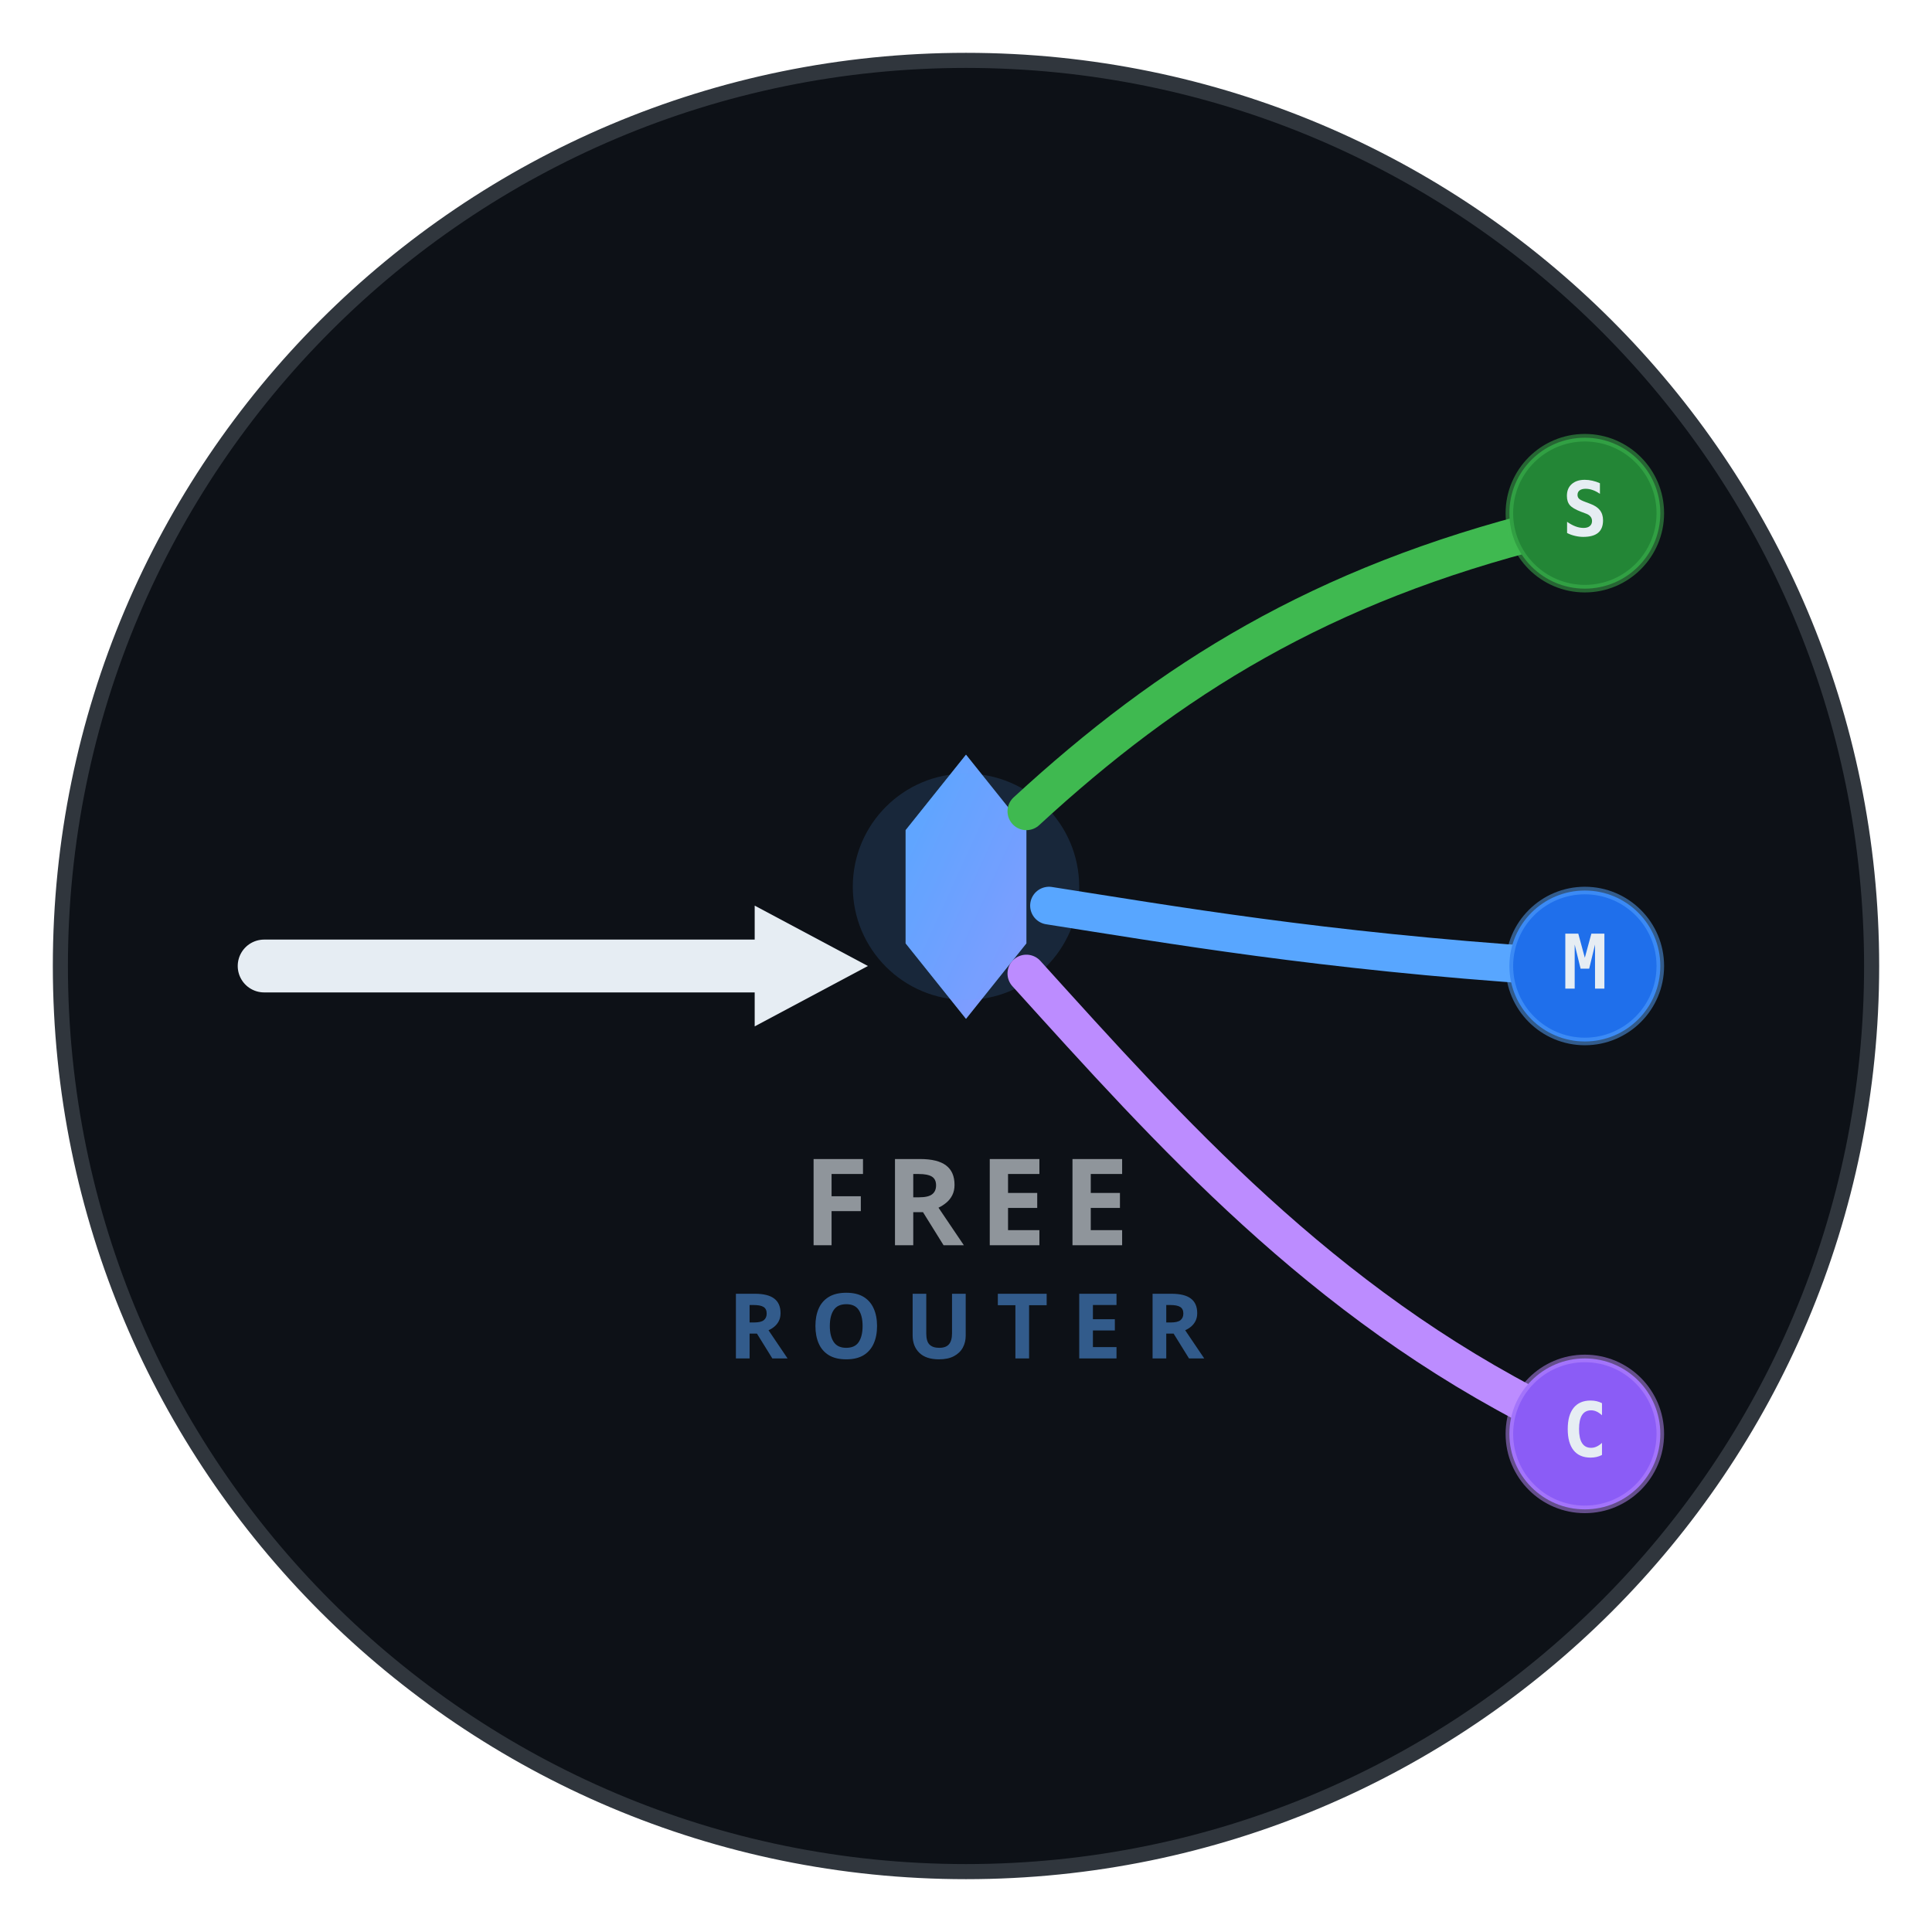
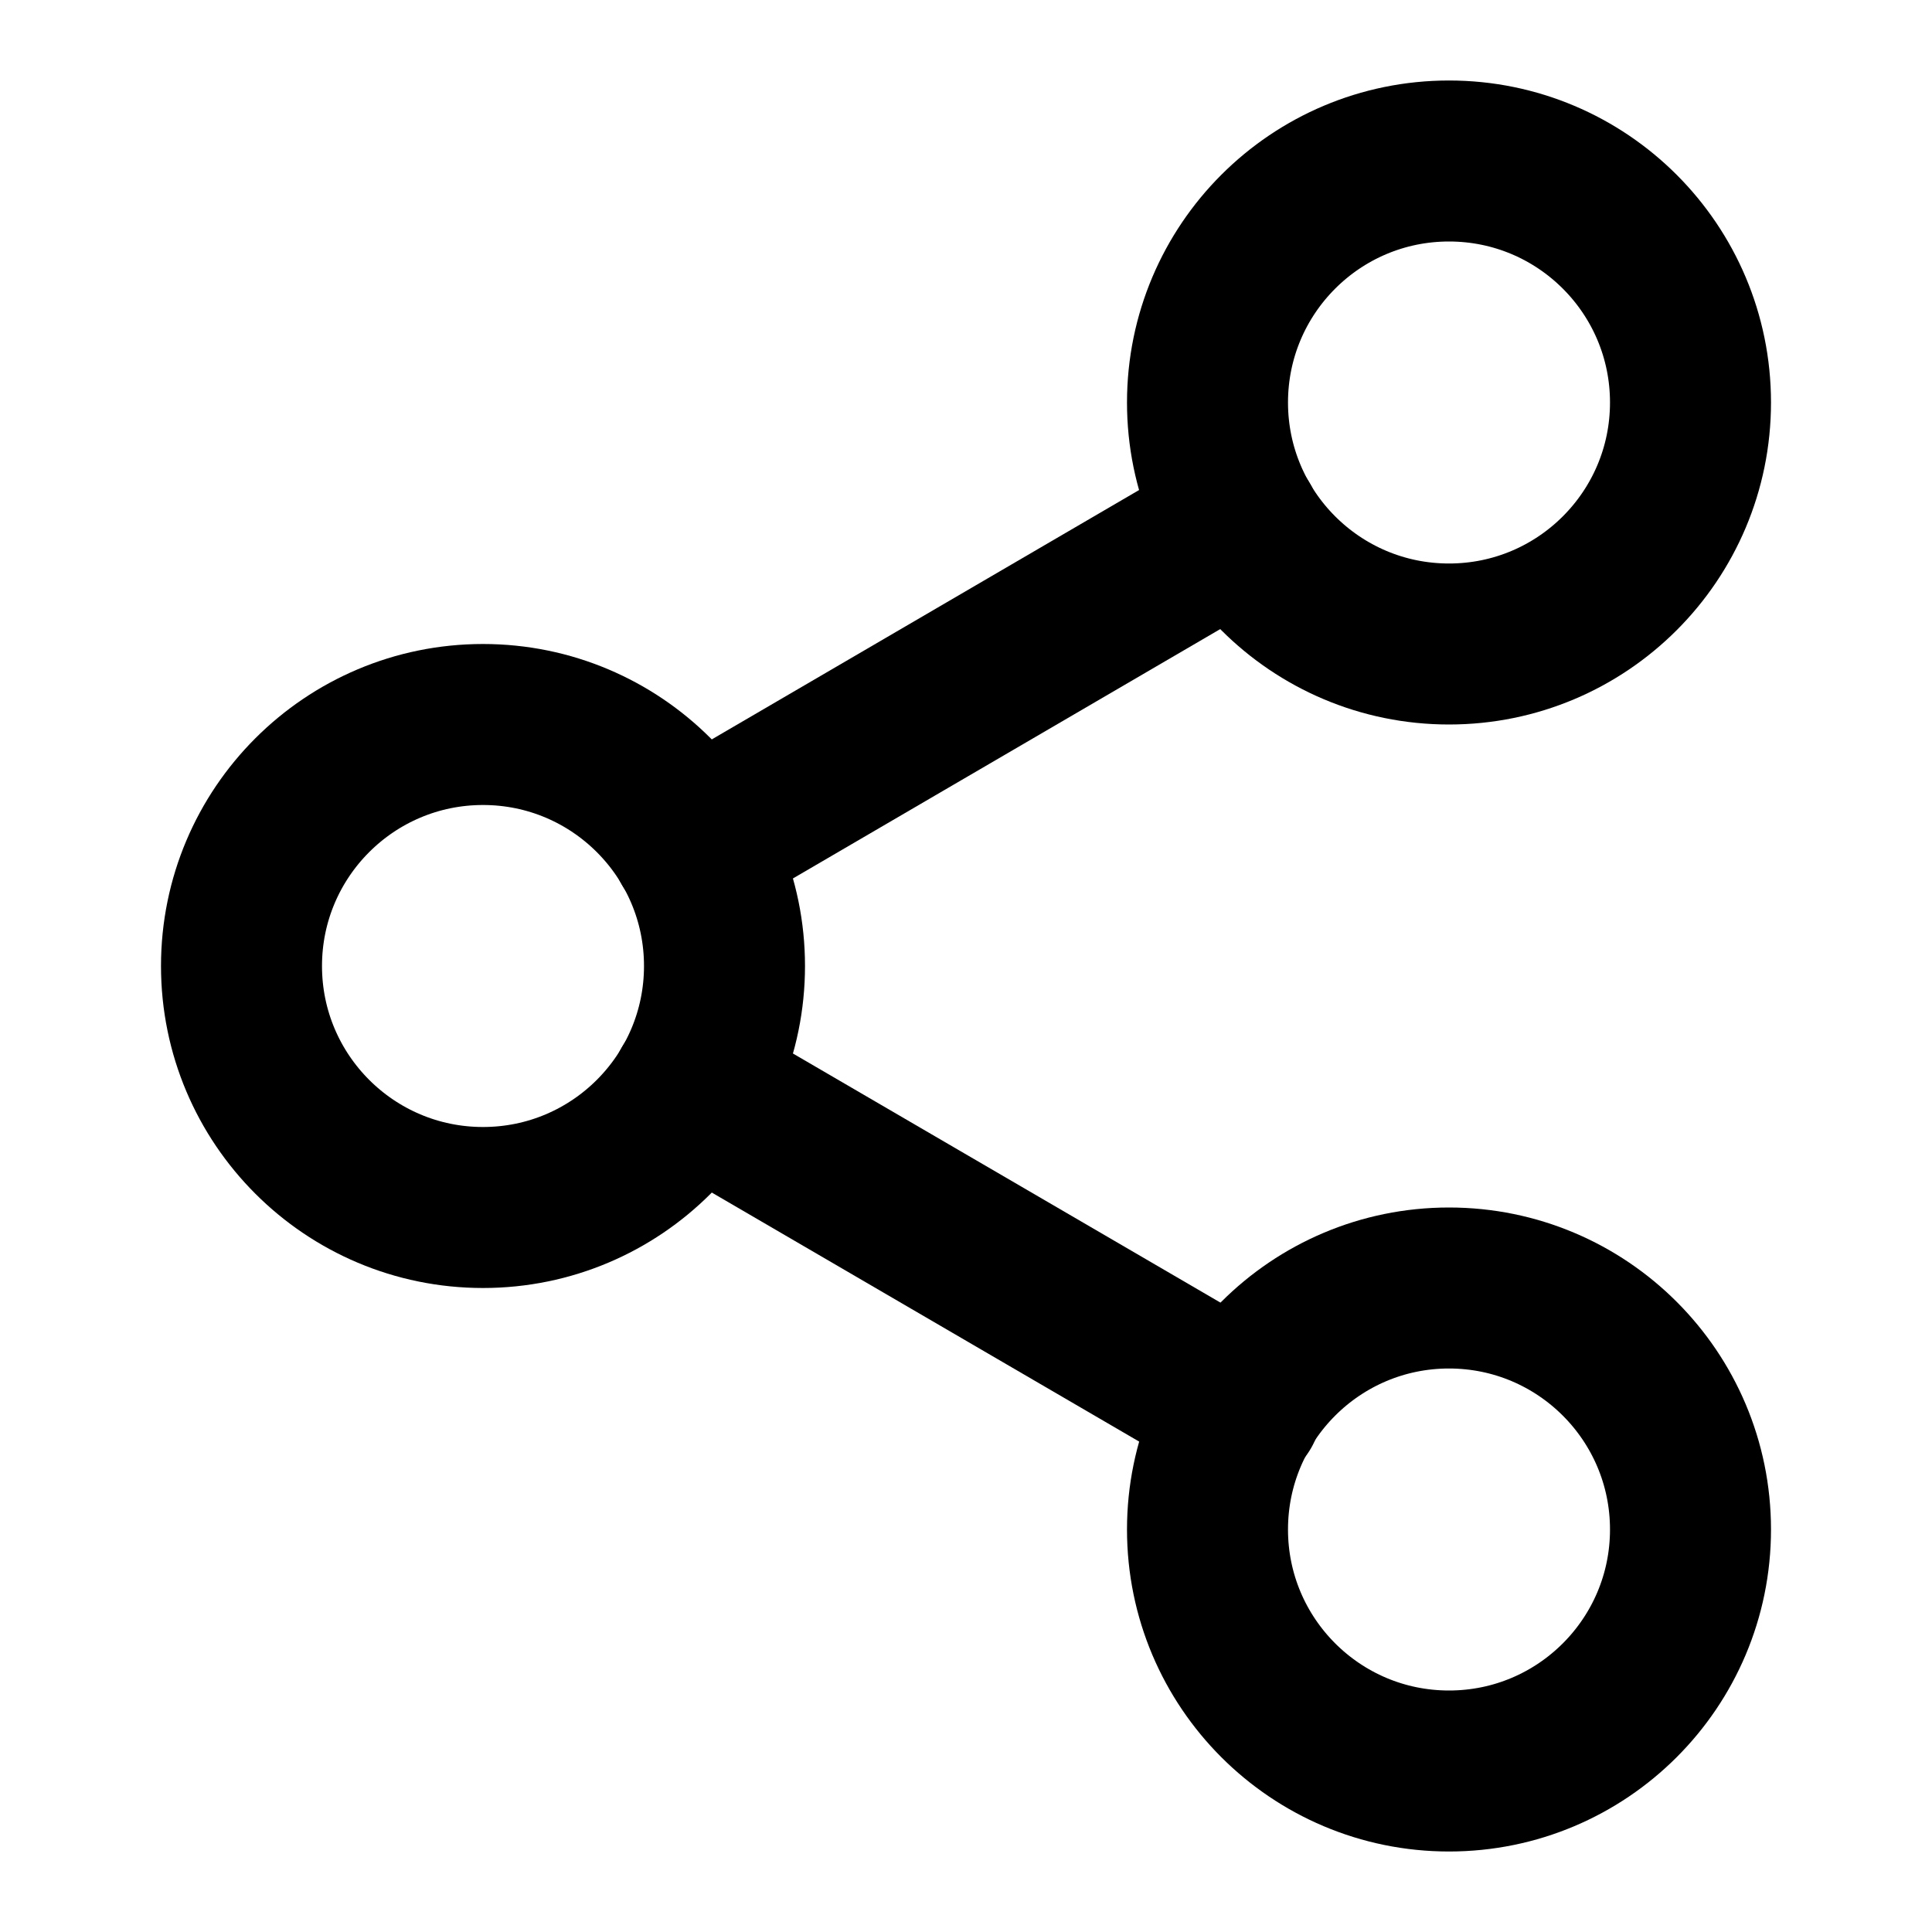
- <svg xmlns="http://www.w3.org/2000/svg" viewBox="0 0 512 512" fill="none">
-   <circle cx="256" cy="256" r="240" fill="#0d1117" />
-   <circle cx="256" cy="256" r="240" stroke="#30363d" stroke-width="4" />
-   <line x1="70" y1="256" x2="210" y2="256" stroke="#e6edf3" stroke-width="14" stroke-linecap="round" />
-   <polygon points="200,240 230,256 200,272" fill="#e6edf3" />
-   <polygon points="240,220 256,200 272,220 272,250 256,270 240,250" fill="#58a6ff" />
-   <polygon points="240,220 256,200 272,220 272,250 256,270 240,250" fill="url(#grad1)" opacity="0.5" />
-   <circle cx="256" cy="235" r="30" fill="#58a6ff" opacity="0.15" />
-   <path d="M 272 215 C 310 180, 350 155, 410 140" stroke="#3fb950" stroke-width="10" stroke-linecap="round" fill="none" />
-   <circle cx="420" cy="136" r="20" fill="#238636" />
-   <circle cx="420" cy="136" r="20" fill="none" stroke="#3fb950" stroke-width="2" opacity="0.5" />
-   <text x="420" y="142" text-anchor="middle" font-size="20" font-weight="bold" fill="#e6edf3" font-family="monospace">S</text>
-   <path d="M 278 240 C 310 245, 350 252, 410 256" stroke="#58a6ff" stroke-width="10" stroke-linecap="round" fill="none" />
-   <circle cx="420" cy="256" r="20" fill="#1f6feb" />
-   <circle cx="420" cy="256" r="20" fill="none" stroke="#58a6ff" stroke-width="2" opacity="0.5" />
-   <text x="420" y="262" text-anchor="middle" font-size="20" font-weight="bold" fill="#e6edf3" font-family="monospace">M</text>
-   <path d="M 272 258 C 310 300, 350 345, 410 375" stroke="#bc8cff" stroke-width="10" stroke-linecap="round" fill="none" />
-   <circle cx="420" cy="380" r="20" fill="#8b5cf6" />
-   <circle cx="420" cy="380" r="20" fill="none" stroke="#bc8cff" stroke-width="2" opacity="0.5" />
-   <text x="420" y="386" text-anchor="middle" font-size="20" font-weight="bold" fill="#e6edf3" font-family="monospace">C</text>
-   <text x="256" y="330" text-anchor="middle" font-size="32" font-weight="800" fill="#e6edf3" font-family="system-ui" letter-spacing="4" opacity="0.6">FREE</text>
-   <text x="256" y="360" text-anchor="middle" font-size="24" font-weight="600" fill="#58a6ff" font-family="system-ui" letter-spacing="6" opacity="0.5">ROUTER</text>
-   <defs>
-     <linearGradient id="grad1" x1="0" y1="0" x2="1" y2="1">
-       <stop offset="0%" stop-color="#58a6ff" />
-       <stop offset="100%" stop-color="#bc8cff" />
-     </linearGradient>
-   </defs>
+ <svg xmlns="http://www.w3.org/2000/svg" width="24" height="24" viewBox="0 0 24 24" fill="none" stroke="currentColor" stroke-width="2" stroke-linecap="round" stroke-linejoin="round">
+   <circle cx="18" cy="5" r="3" />
+   <circle cx="6" cy="12" r="3" />
+   <circle cx="18" cy="19" r="3" />
+   <line x1="8.59" x2="15.42" y1="13.51" y2="17.49" />
+   <line x1="15.41" x2="8.59" y1="6.51" y2="10.49" />
</svg>
